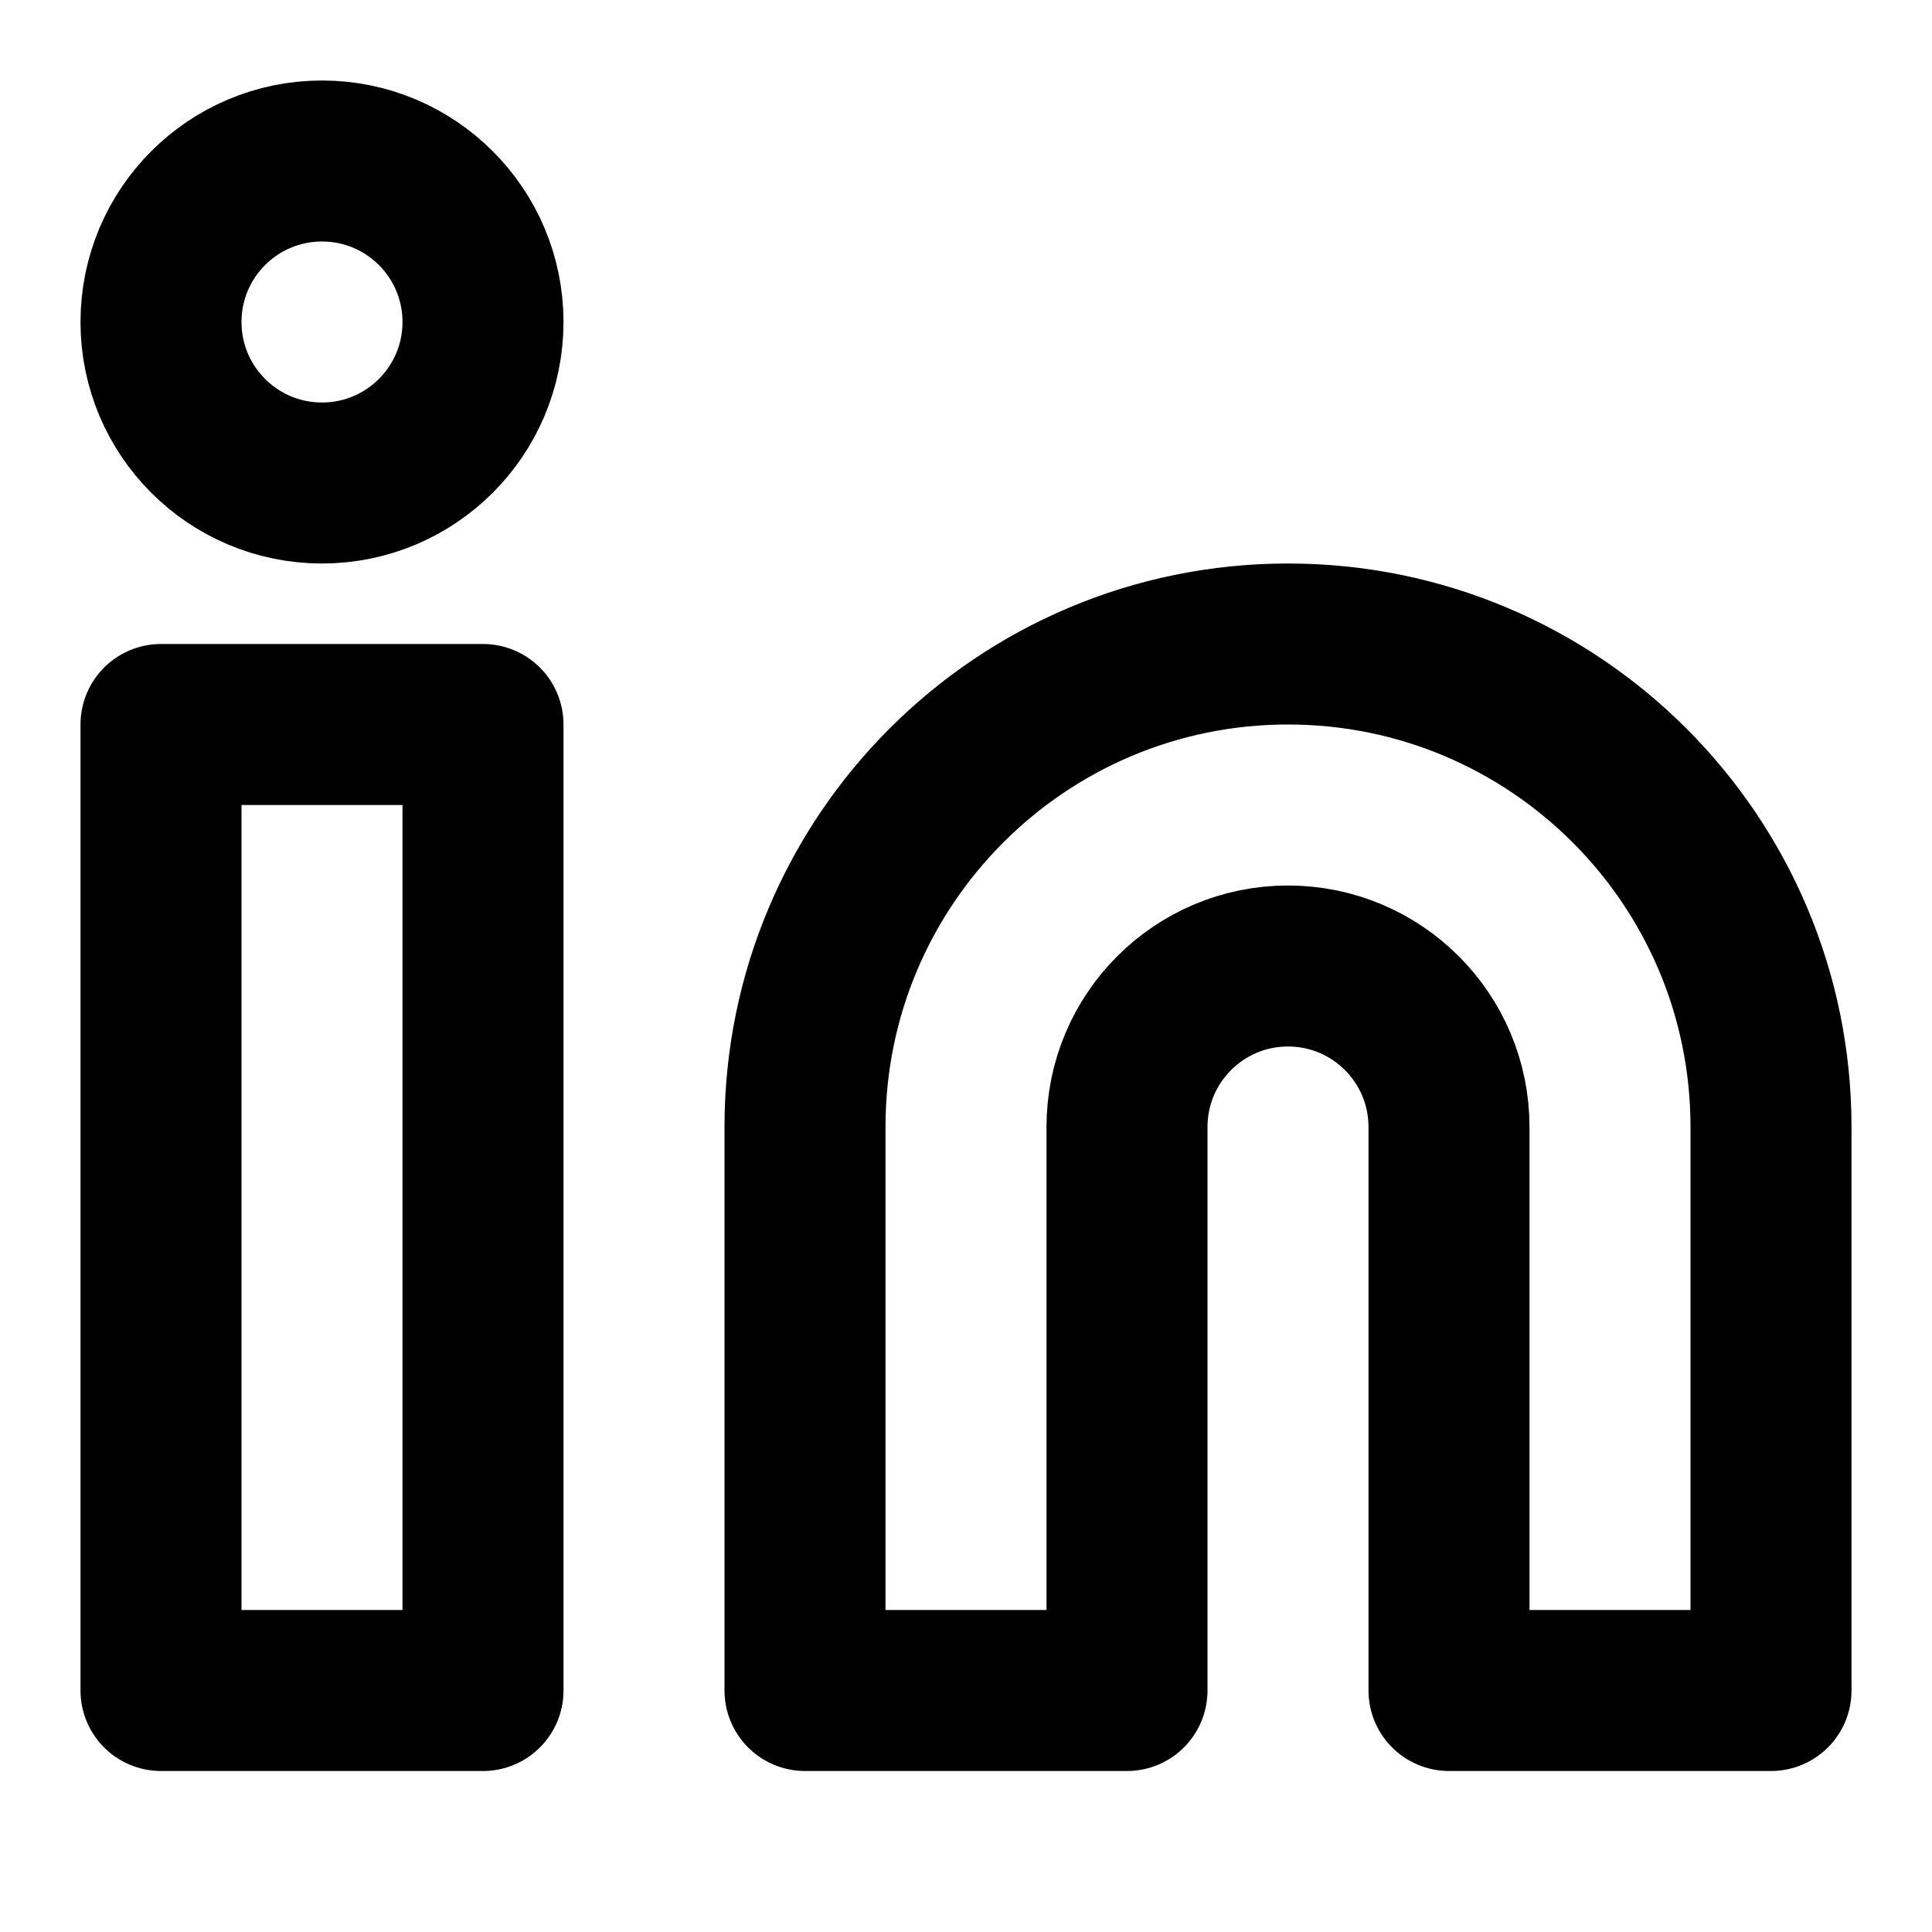
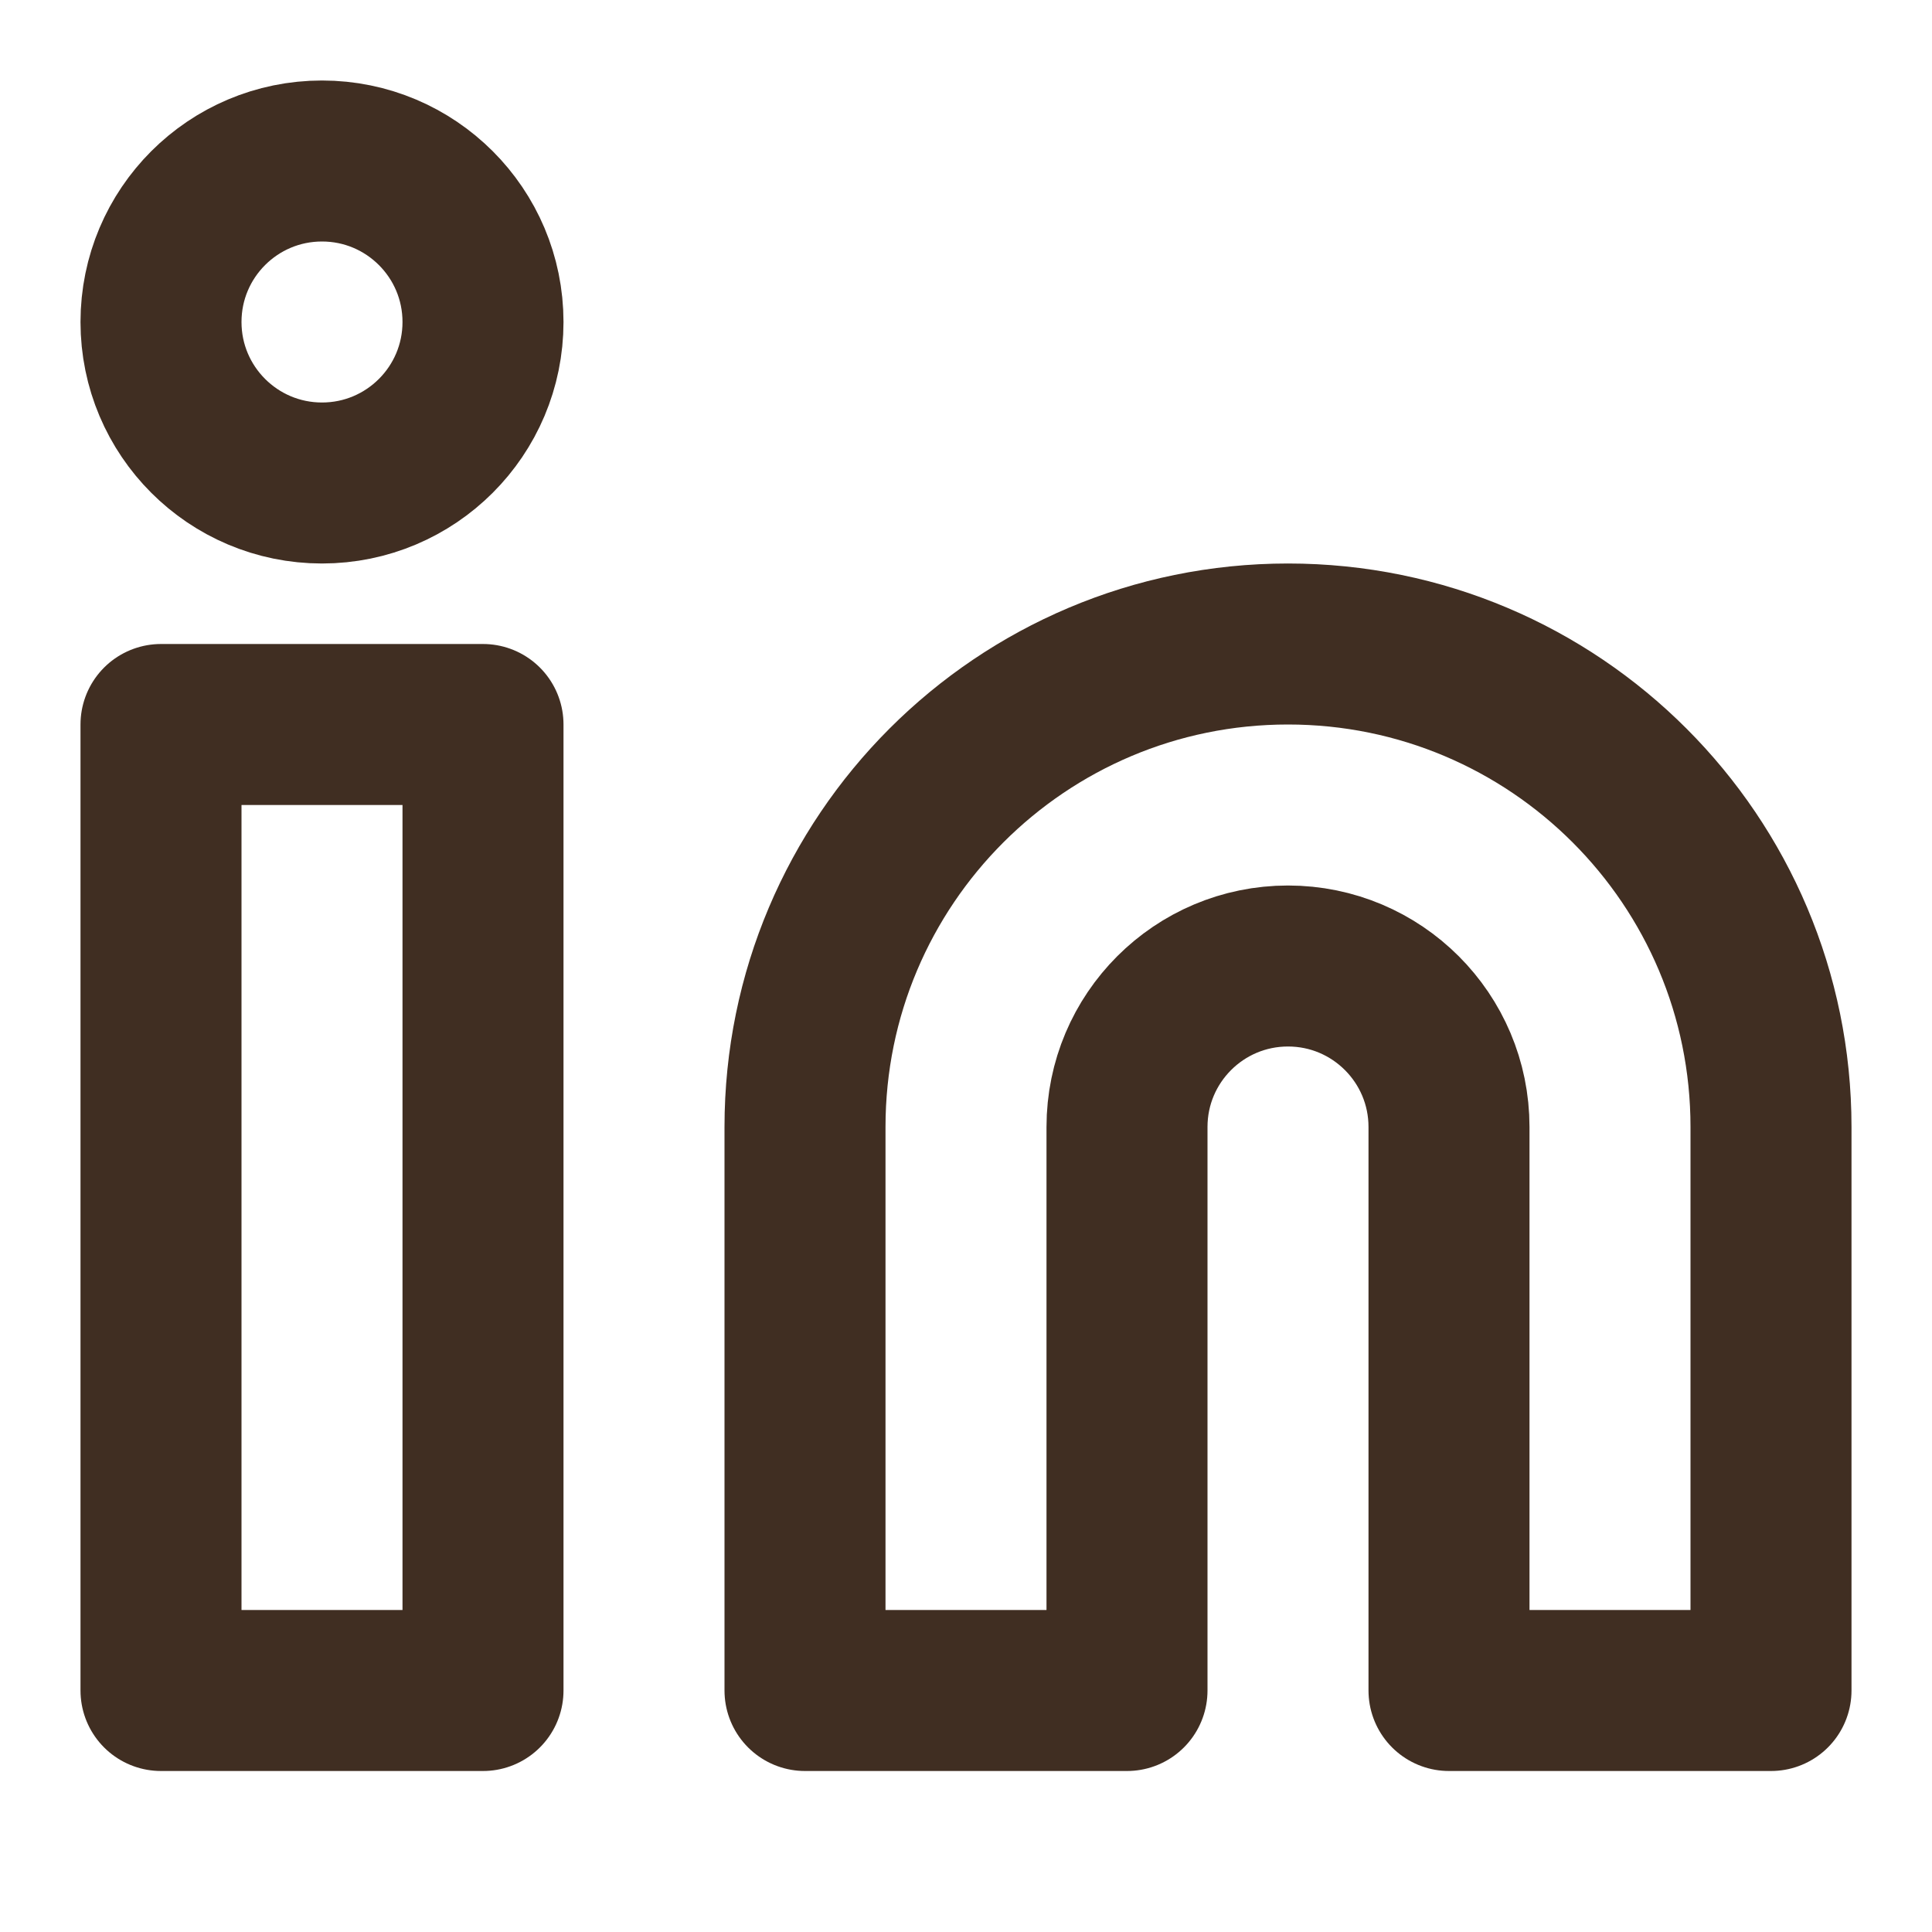
- <svg xmlns="http://www.w3.org/2000/svg" width="24" height="24" viewBox="0 0 24 24" fill="none" stroke="currentColor" stroke-width="2" stroke-linecap="round" stroke-linejoin="round">
+ <svg xmlns="http://www.w3.org/2000/svg" width="24" height="24" viewBox="0 0 24 24" fill="none" stroke="#402e22" stroke-width="2" stroke-linecap="round" stroke-linejoin="round">
  <path d="M16 8a6 6 0 0 1 6 6v7h-4v-7a2 2 0 0 0-2-2 2 2 0 0 0-2 2v7h-4v-7a6 6 0 0 1 6-6z" />
  <rect x="2" y="9" width="4" height="12" />
  <circle cx="4" cy="4" r="2" />
</svg>
